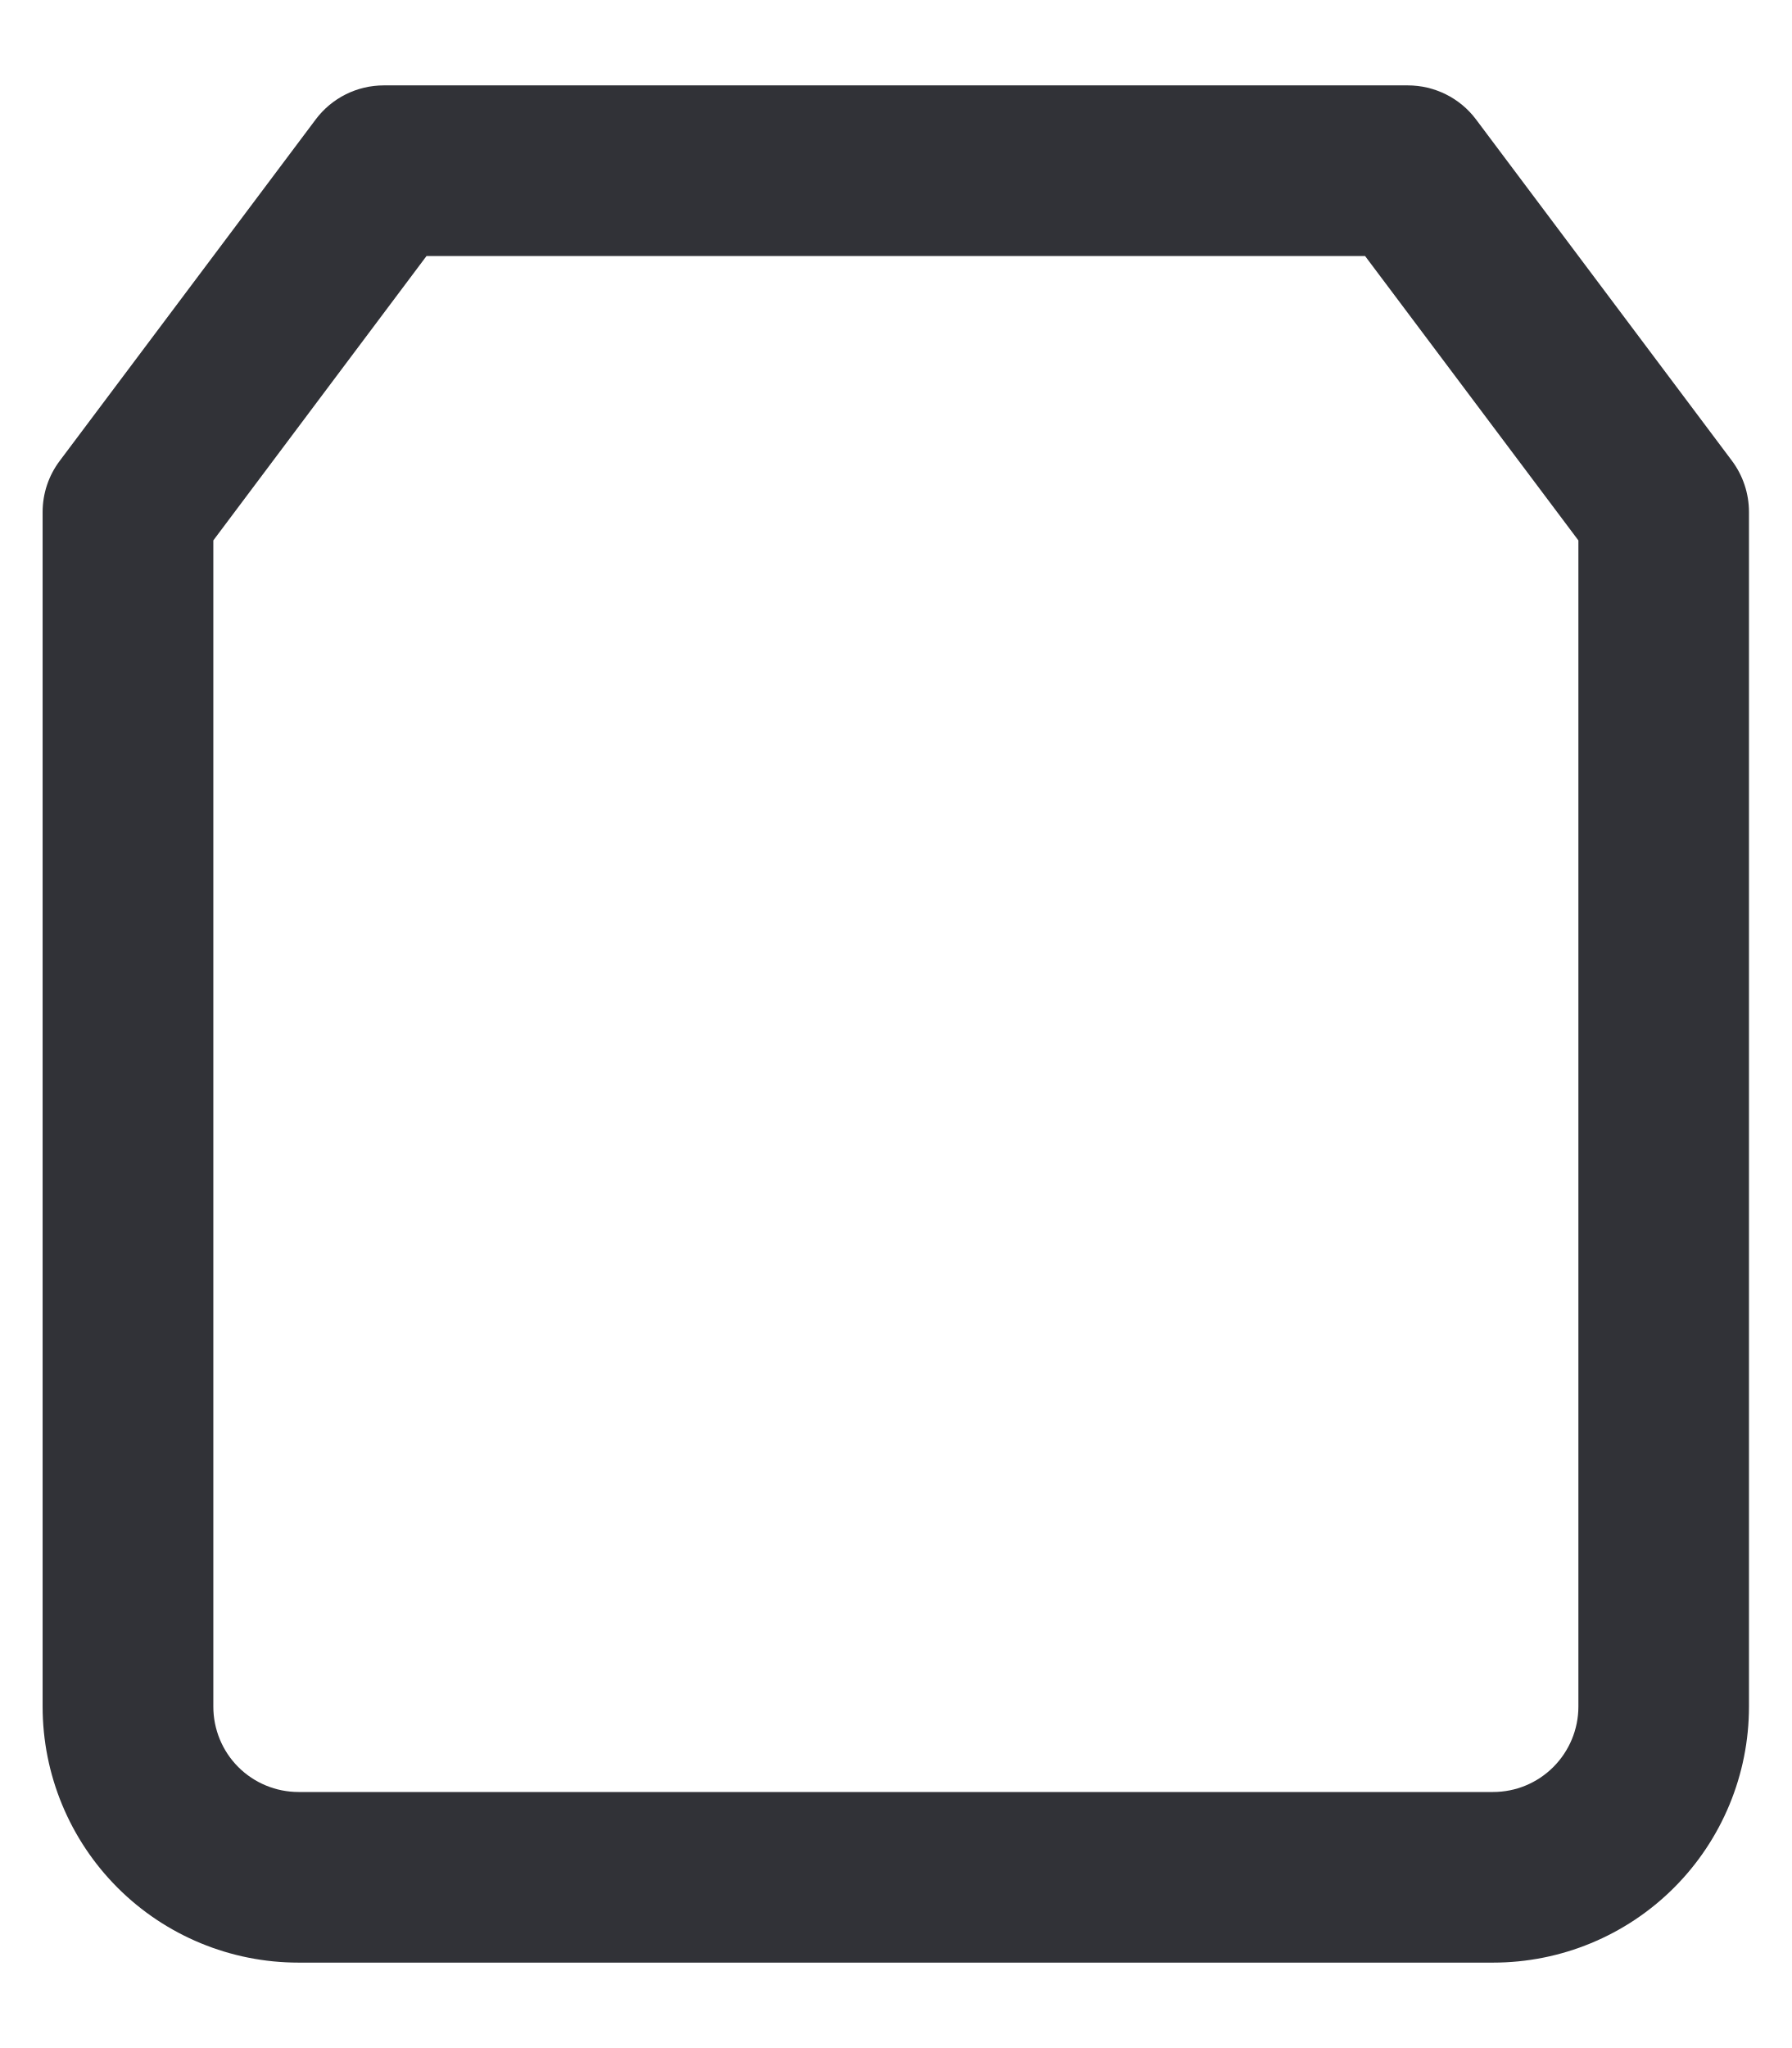
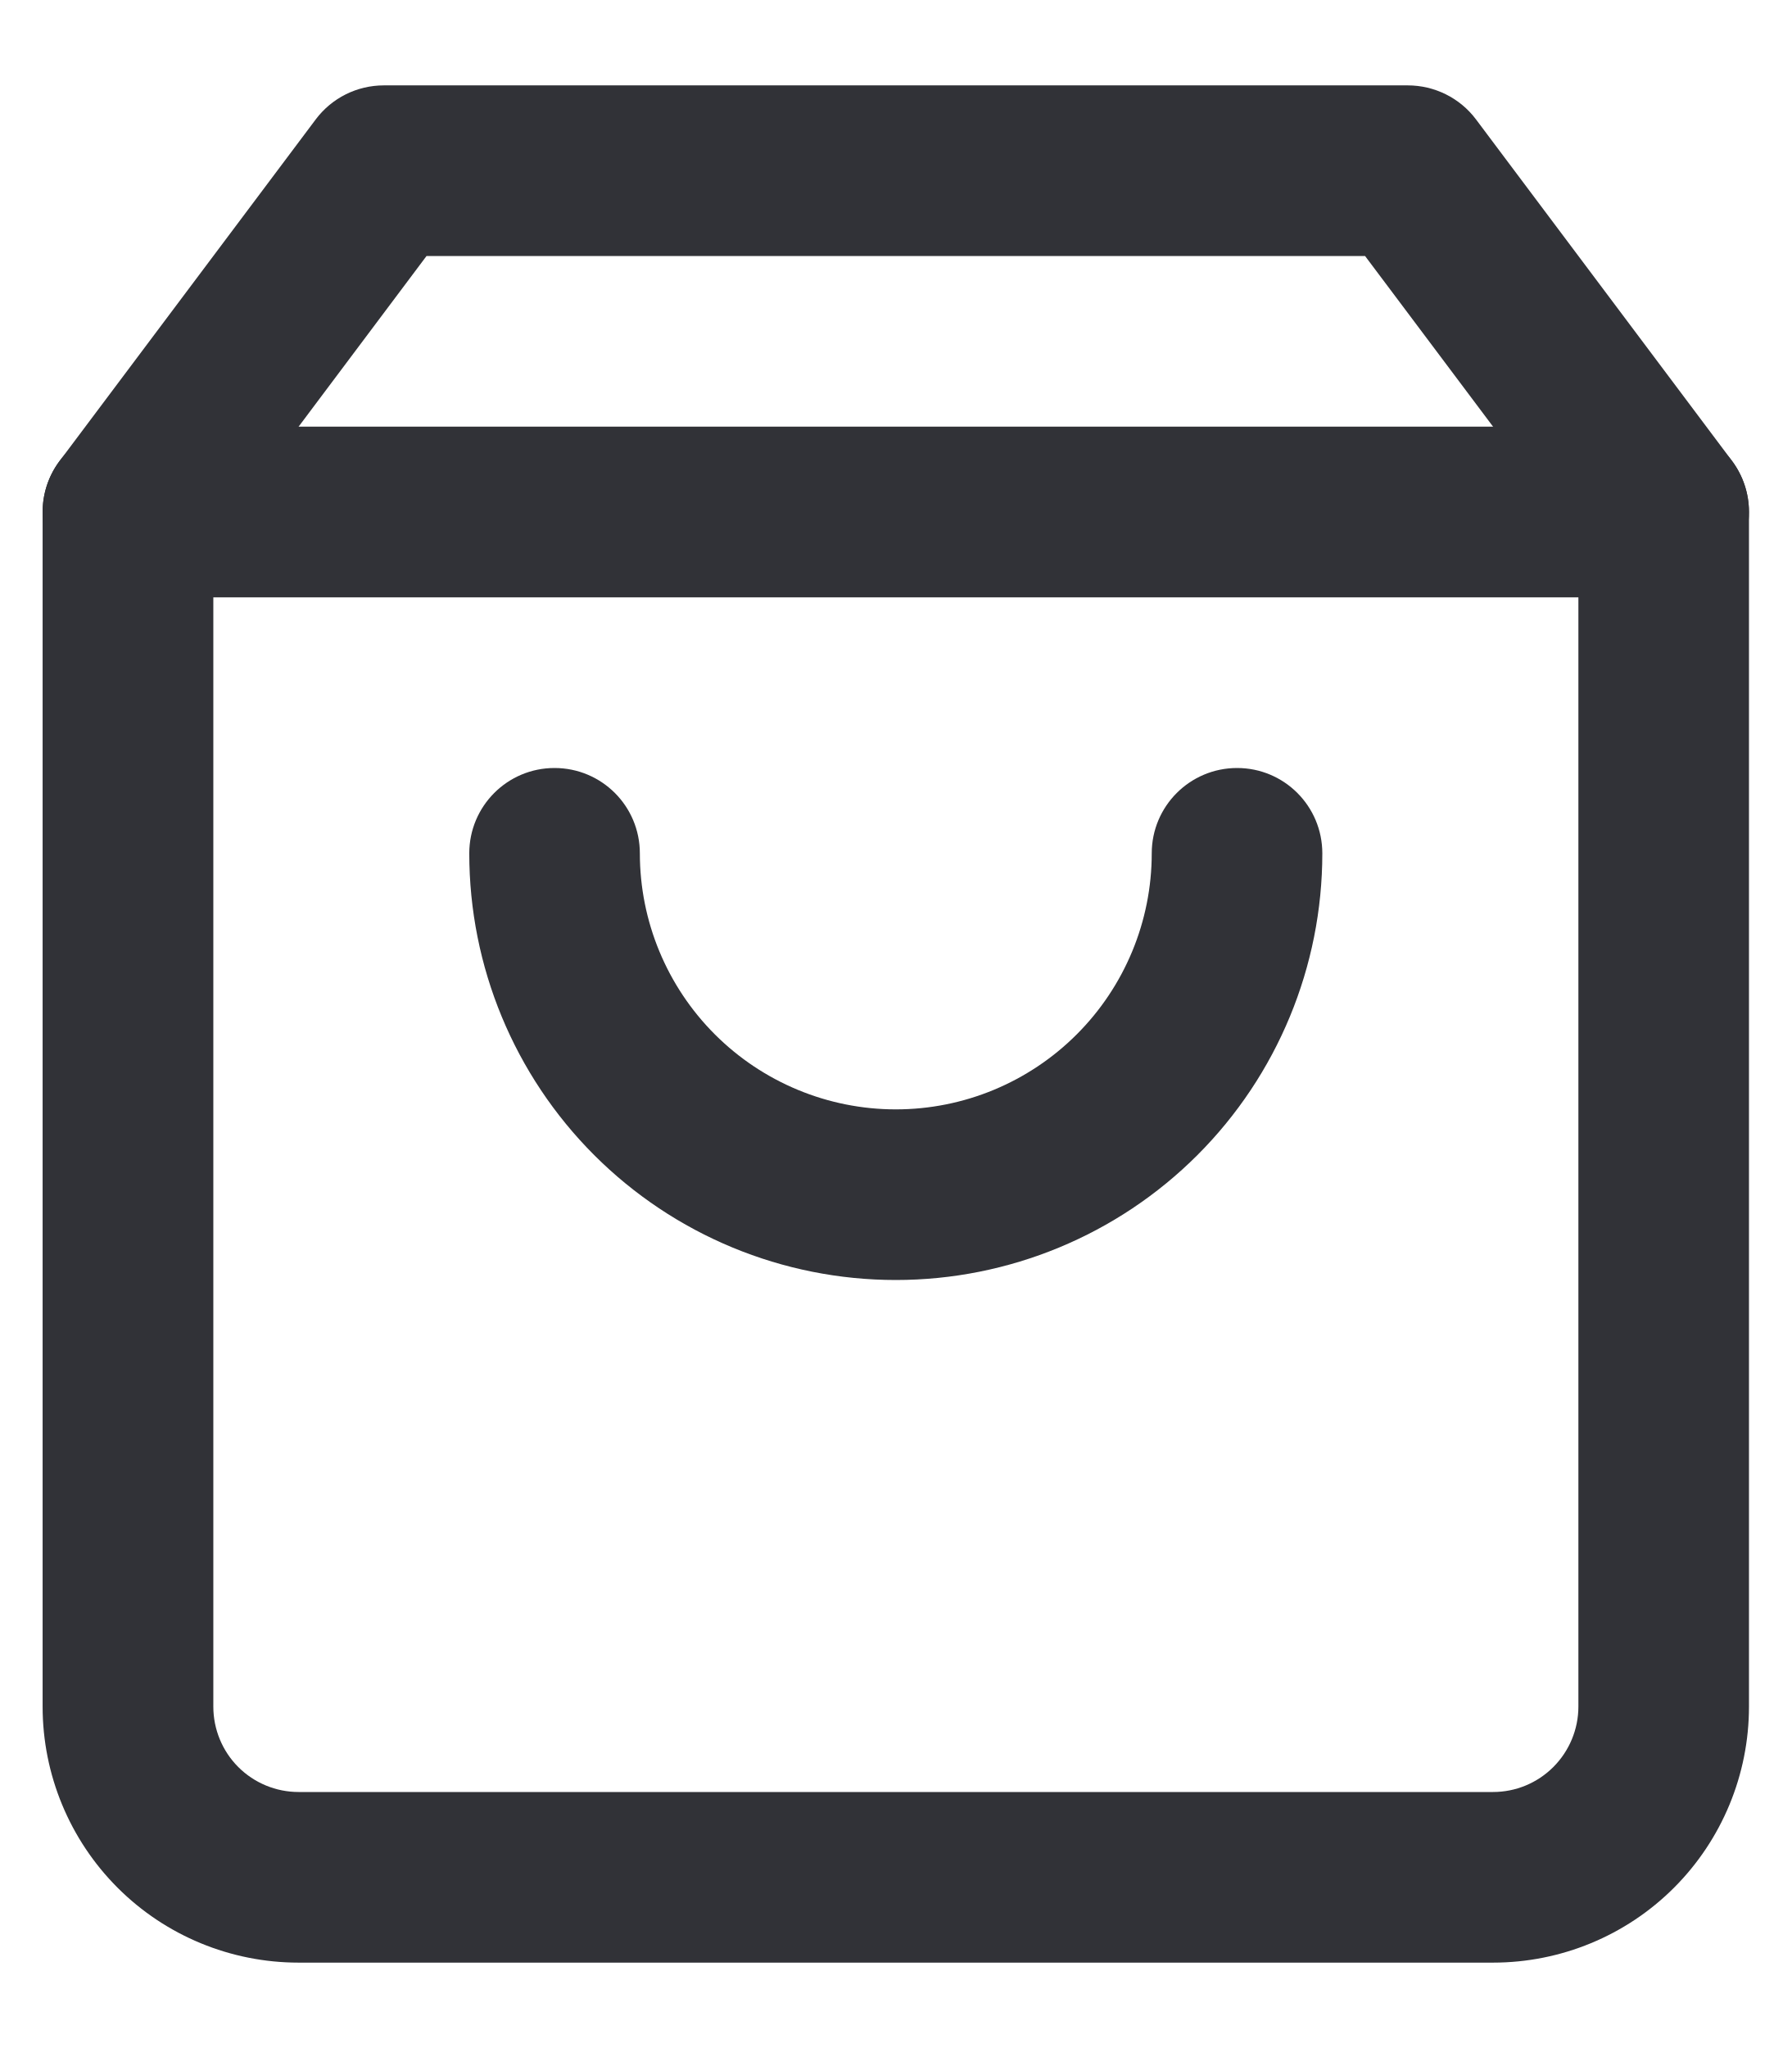
<svg xmlns="http://www.w3.org/2000/svg" width="14" height="16" viewBox="0 0 14 16" fill="none">
  <path fill-rule="evenodd" clip-rule="evenodd" d="M2.467 0.933C2.593 0.765 2.79 0.667 3 0.667H11C11.21 0.667 11.408 0.765 11.534 0.933L13.534 3.6C13.62 3.715 13.667 3.856 13.667 4V13.333C13.667 13.864 13.456 14.373 13.081 14.748C12.706 15.123 12.197 15.333 11.667 15.333H2.333C1.803 15.333 1.294 15.123 0.919 14.748C0.544 14.373 0.333 13.864 0.333 13.333V4C0.333 3.856 0.38 3.715 0.467 3.6L2.467 0.933ZM3.333 2L1.667 4.222V13.333C1.667 13.51 1.737 13.68 1.862 13.805C1.987 13.93 2.157 14 2.333 14H11.667C11.844 14 12.013 13.93 12.138 13.805C12.263 13.68 12.334 13.51 12.334 13.333V4.222L10.667 2H3.333Z" fill="#313237" />
+   <path fill-rule="evenodd" clip-rule="evenodd" d="M0.333 4C0.333 3.632 0.632 3.333 1 3.333H13C13.368 3.333 13.667 3.632 13.667 4C13.667 4.368 13.368 4.667 13 4.667H1C0.632 4.667 0.333 4.368 0.333 4Z" fill="#313237" />
+   <path fill-rule="evenodd" clip-rule="evenodd" d="M4.333 6C4.702 6 5 6.298 5 6.667C5 7.197 5.211 7.706 5.586 8.081C5.961 8.456 6.47 8.667 7 8.667C7.531 8.667 8.039 8.456 8.414 8.081C8.789 7.706 9 7.197 9 6.667C9 6.298 9.299 6 9.667 6C10.035 6 10.333 6.298 10.333 6.667C10.333 7.551 9.982 8.399 9.357 9.024C8.732 9.649 7.884 10 7 10C6.116 10 5.268 9.649 4.643 9.024C4.018 8.399 3.667 7.551 3.667 6.667C3.667 6.298 3.965 6 4.333 6Z" fill="#313237" />
</svg>
